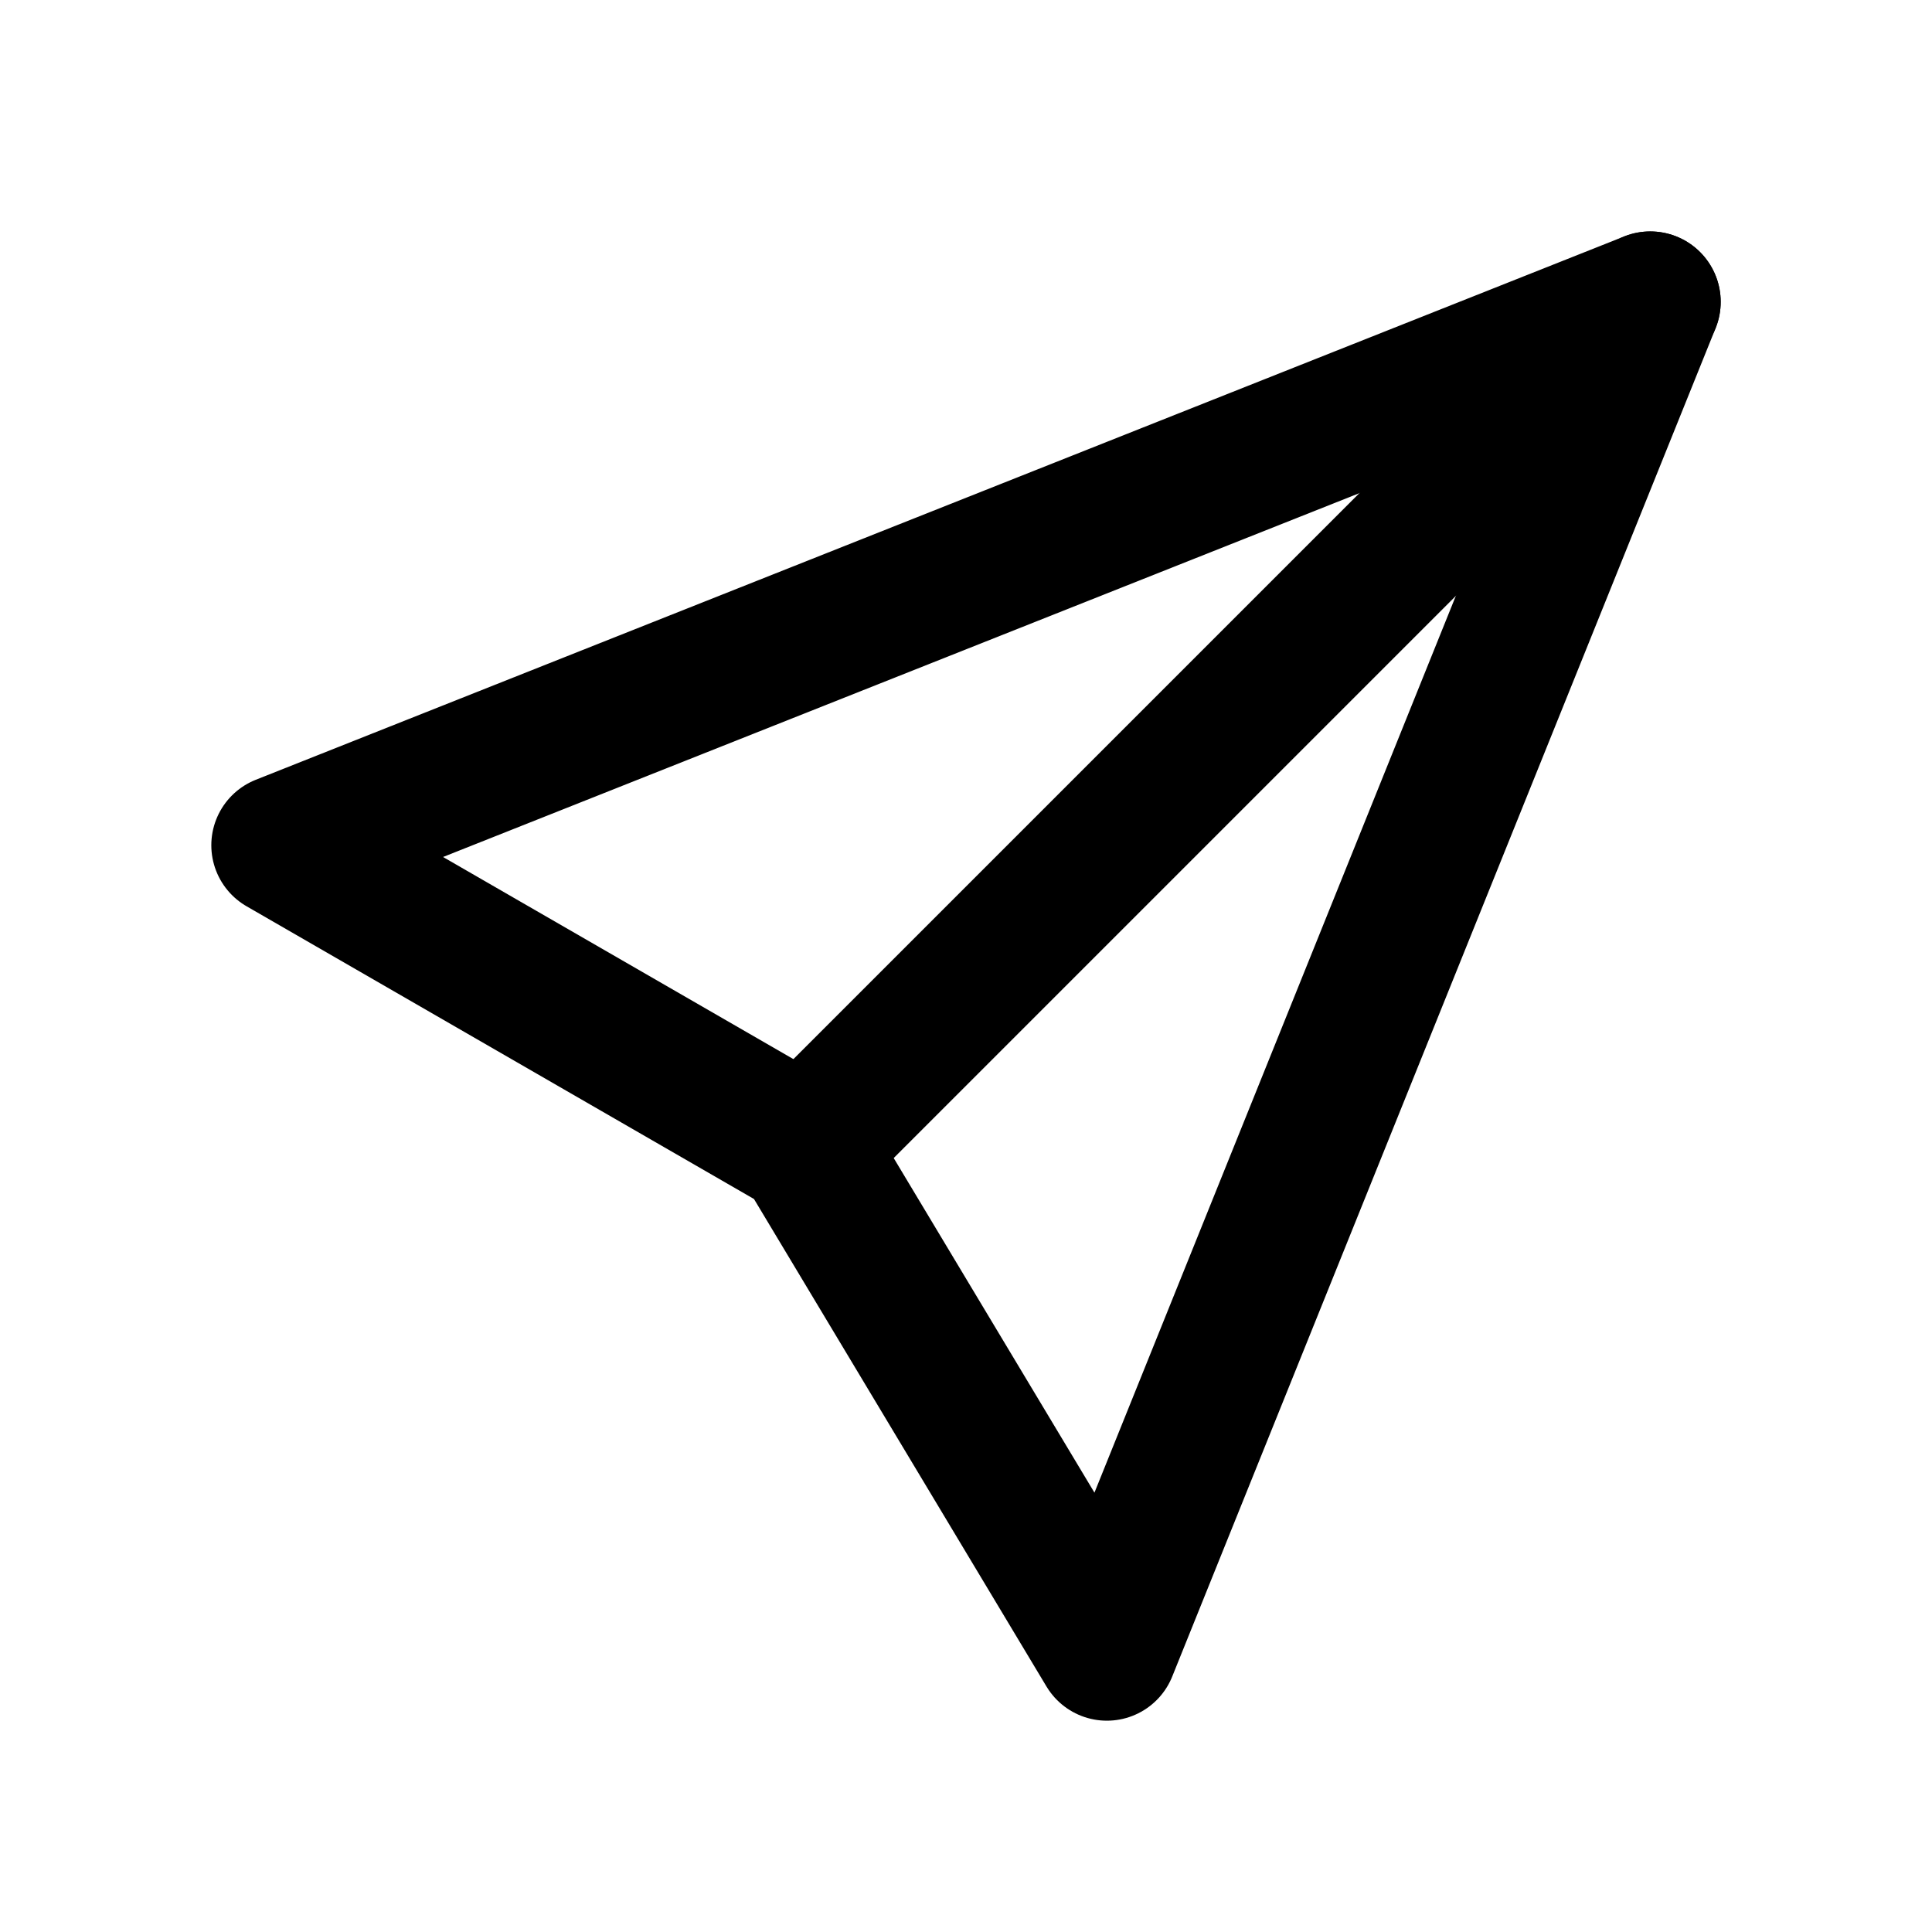
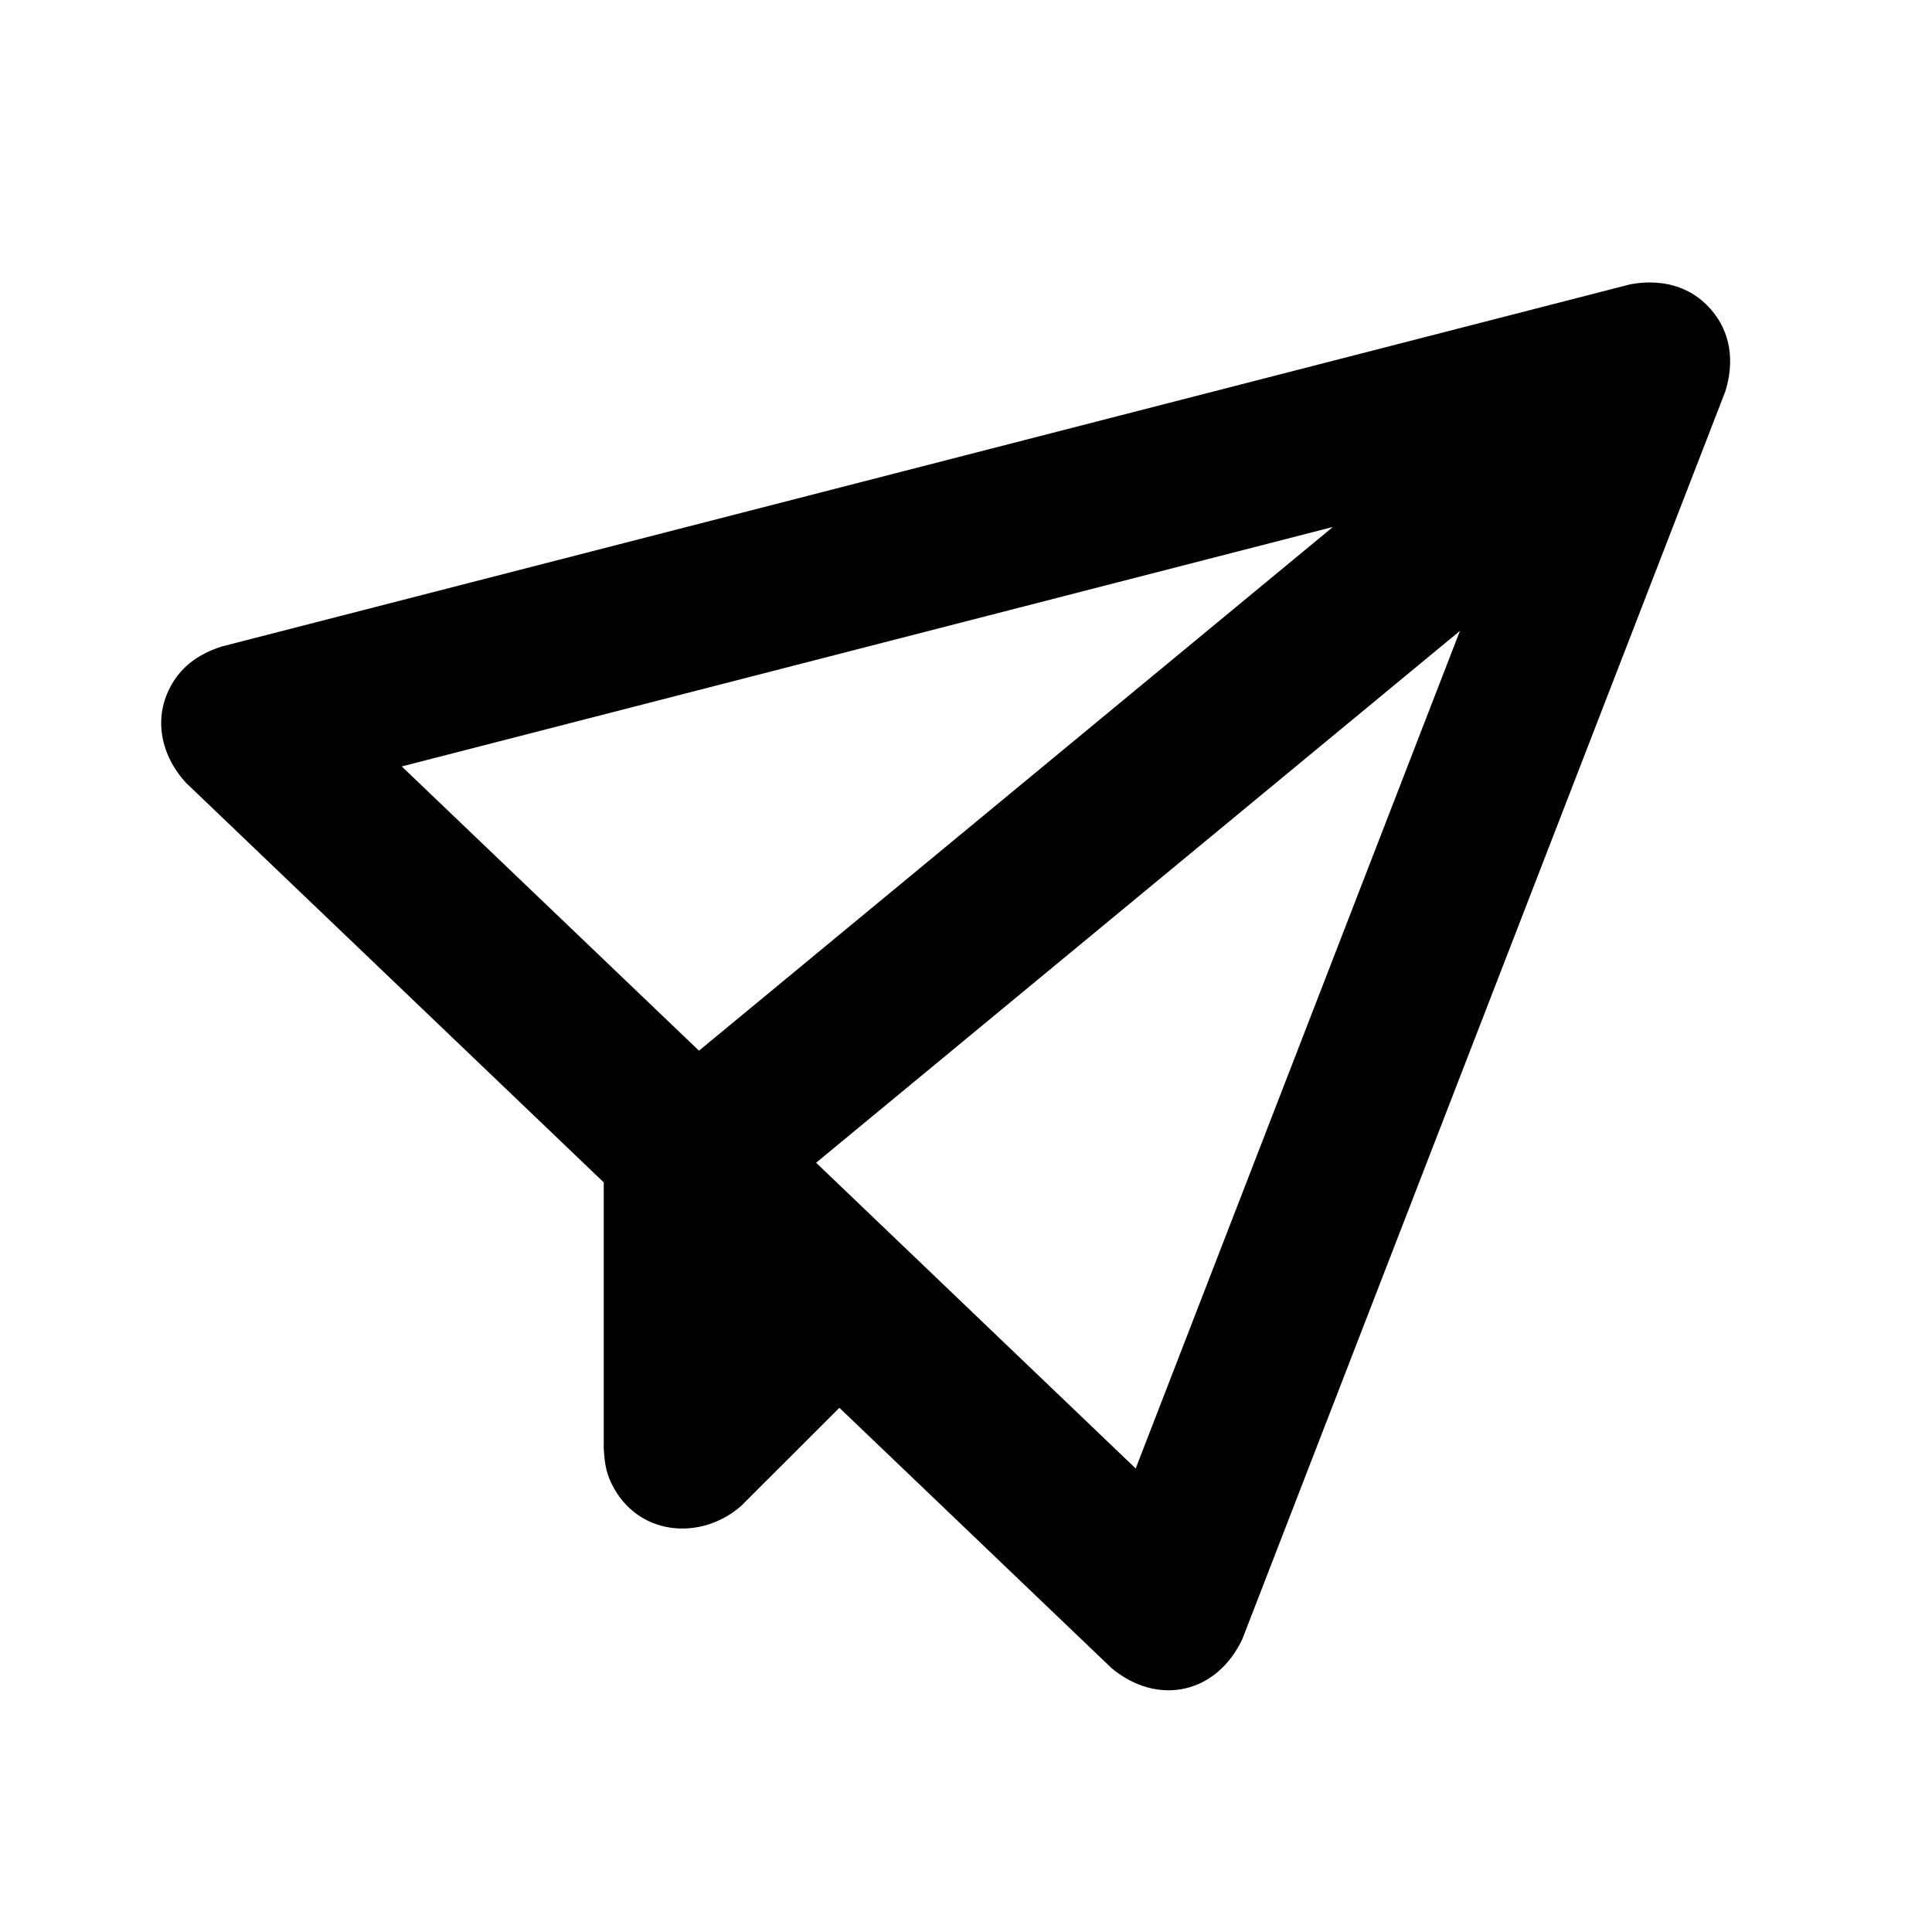
- <svg xmlns="http://www.w3.org/2000/svg" viewBox="0 0 24 24" fill="none" stroke="currentColor" stroke-width="1.75" stroke-linecap="round" stroke-linejoin="round">
-   <path d="M20.5 3.75 L10 14.25" />
-   <path d="M20.5 3.75 L13.75 20.5 L10 14.25 L3.5 10.5 Z" />
+ <svg xmlns="http://www.w3.org/2000/svg" viewBox="0 0 24 24">
+   <path fill="currentColor" d="M7.5 14.688L2.309 9.723c-.31-.339-.414-.807-.176-1.221c.141-.245.356-.384.618-.47l17.5-4.5c.372-.069.737.012.996.304c.26.292.298.664.186 1.025l-6 15.5c-.319.678-1.048.84-1.624.362l-3.382-3.235l-1.22 1.219c-.481.422-1.233.381-1.573-.207c-.101-.175-.121-.302-.134-.5Zm2.638-.244l3.97 3.798l4.028-10.405ZM4.991 9.521l3.692 3.531l7.875-6.506Z" />
</svg>
